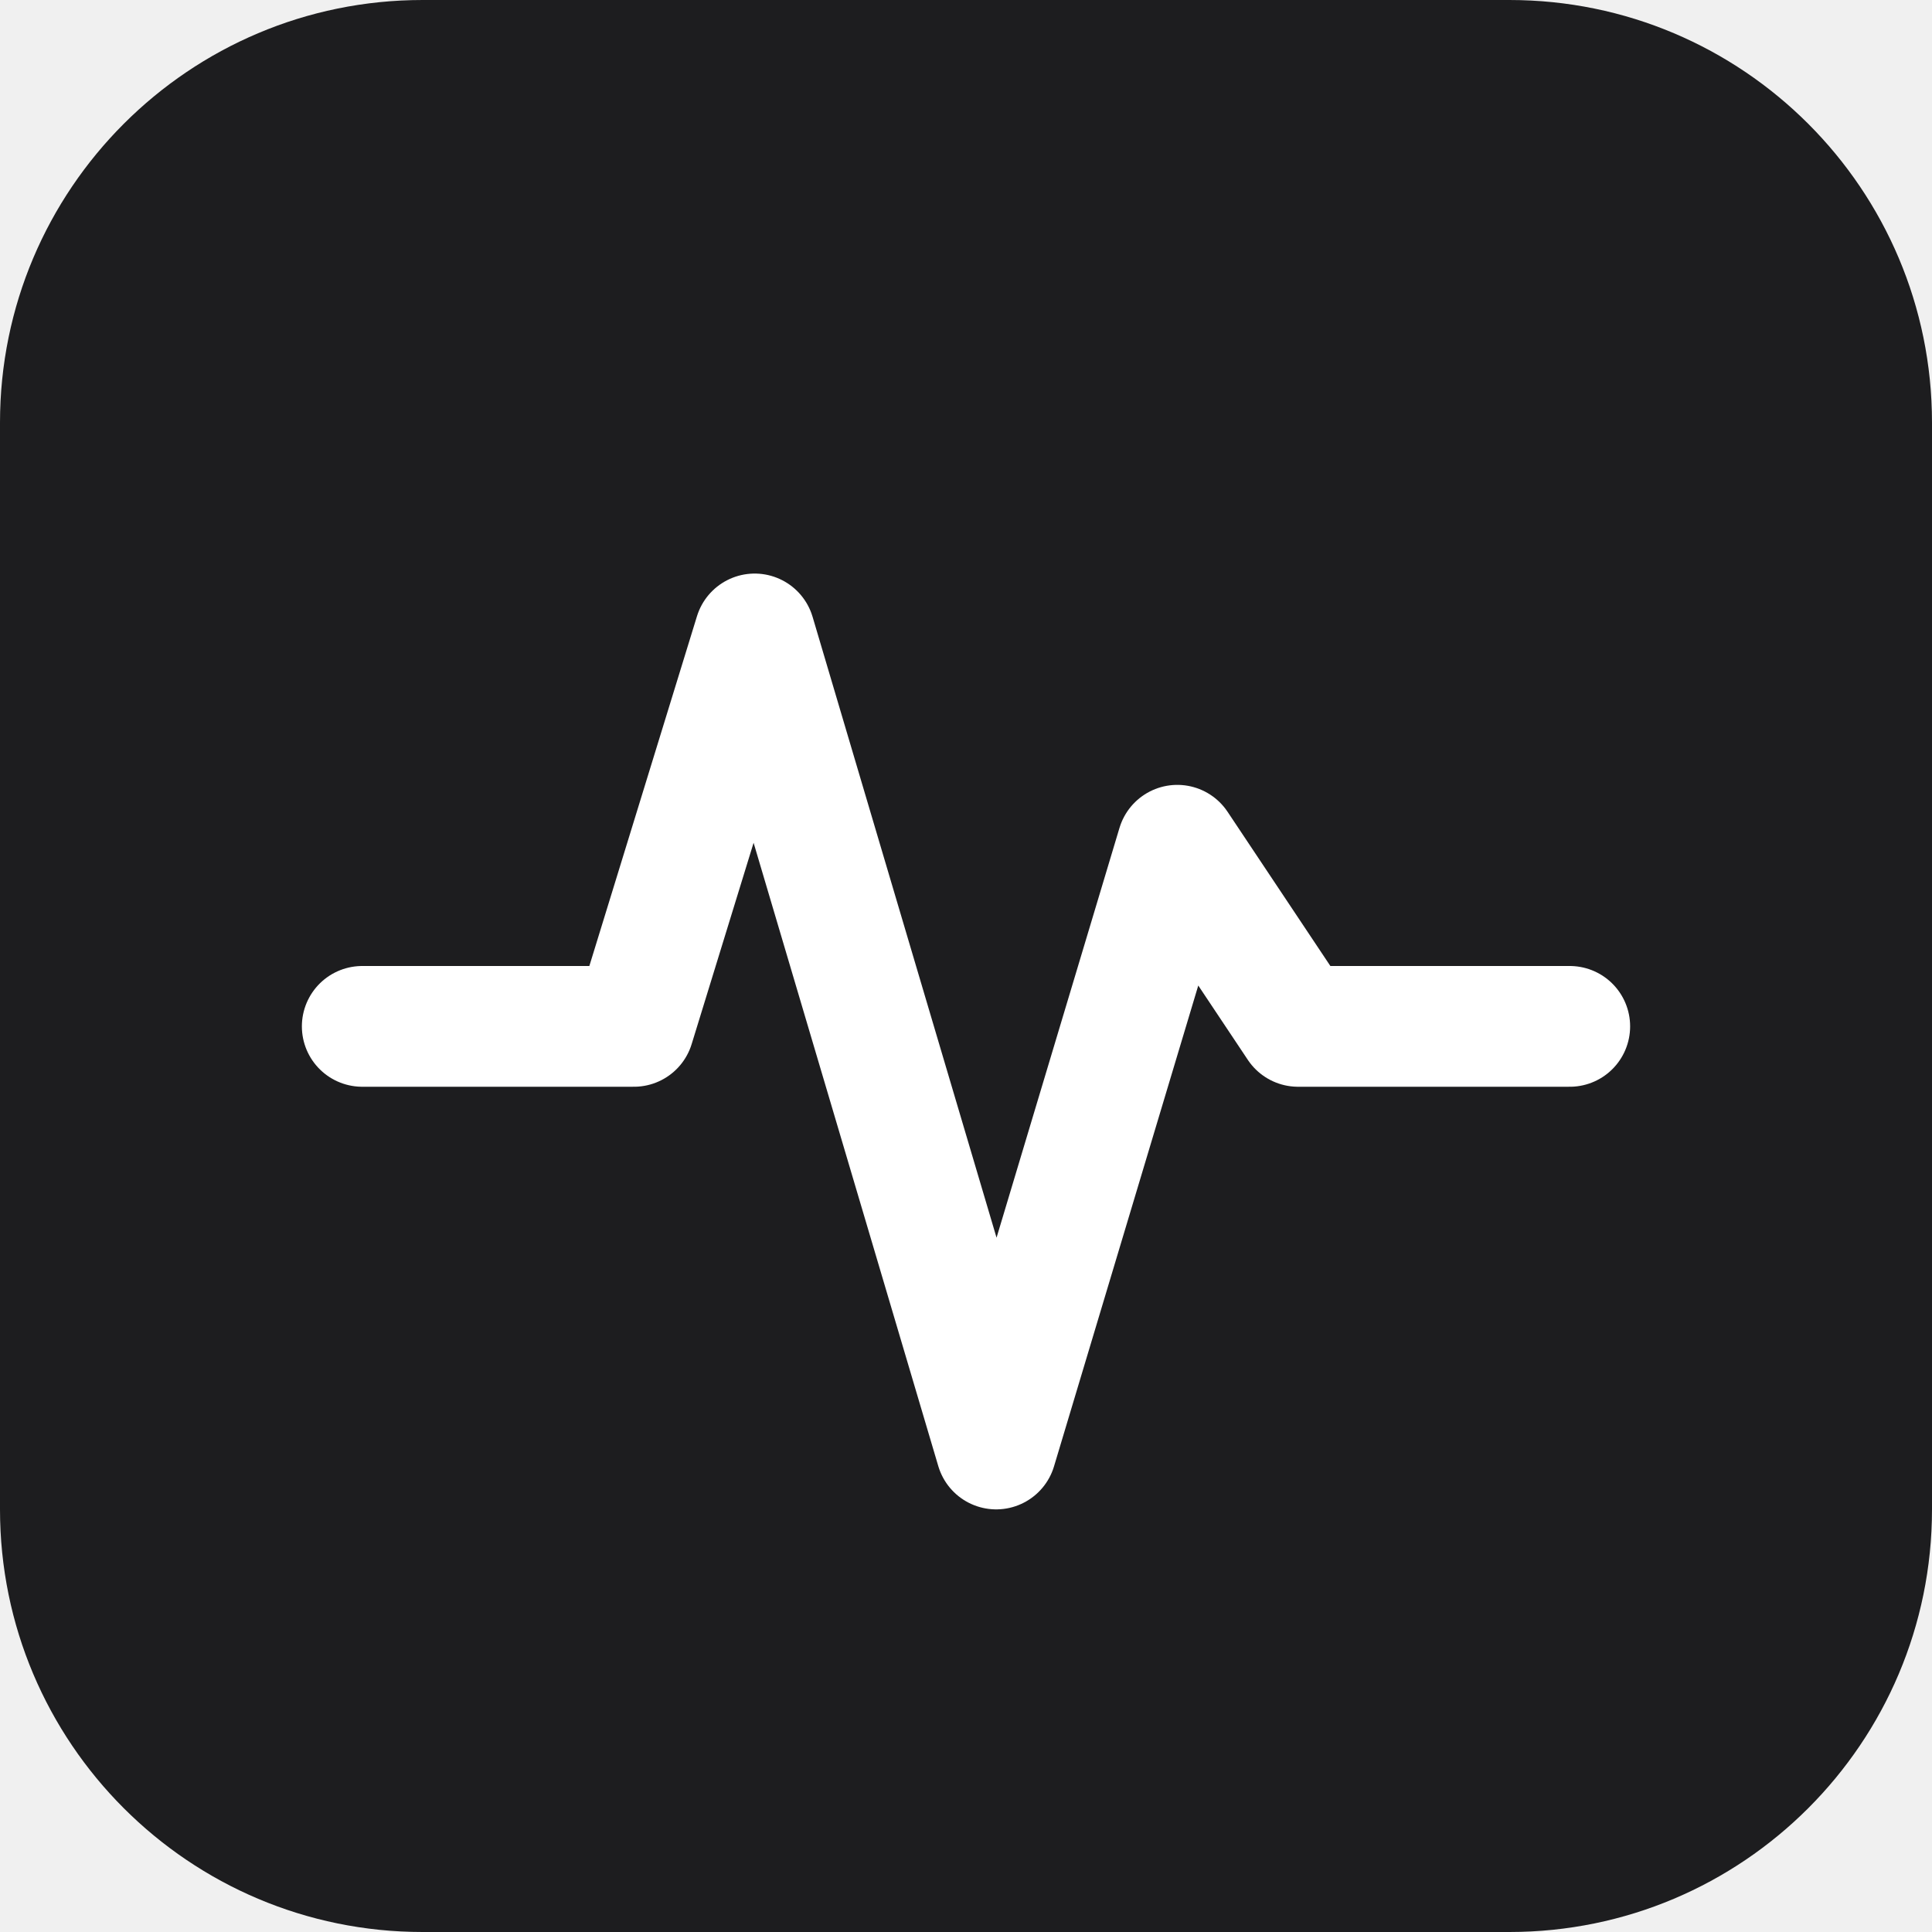
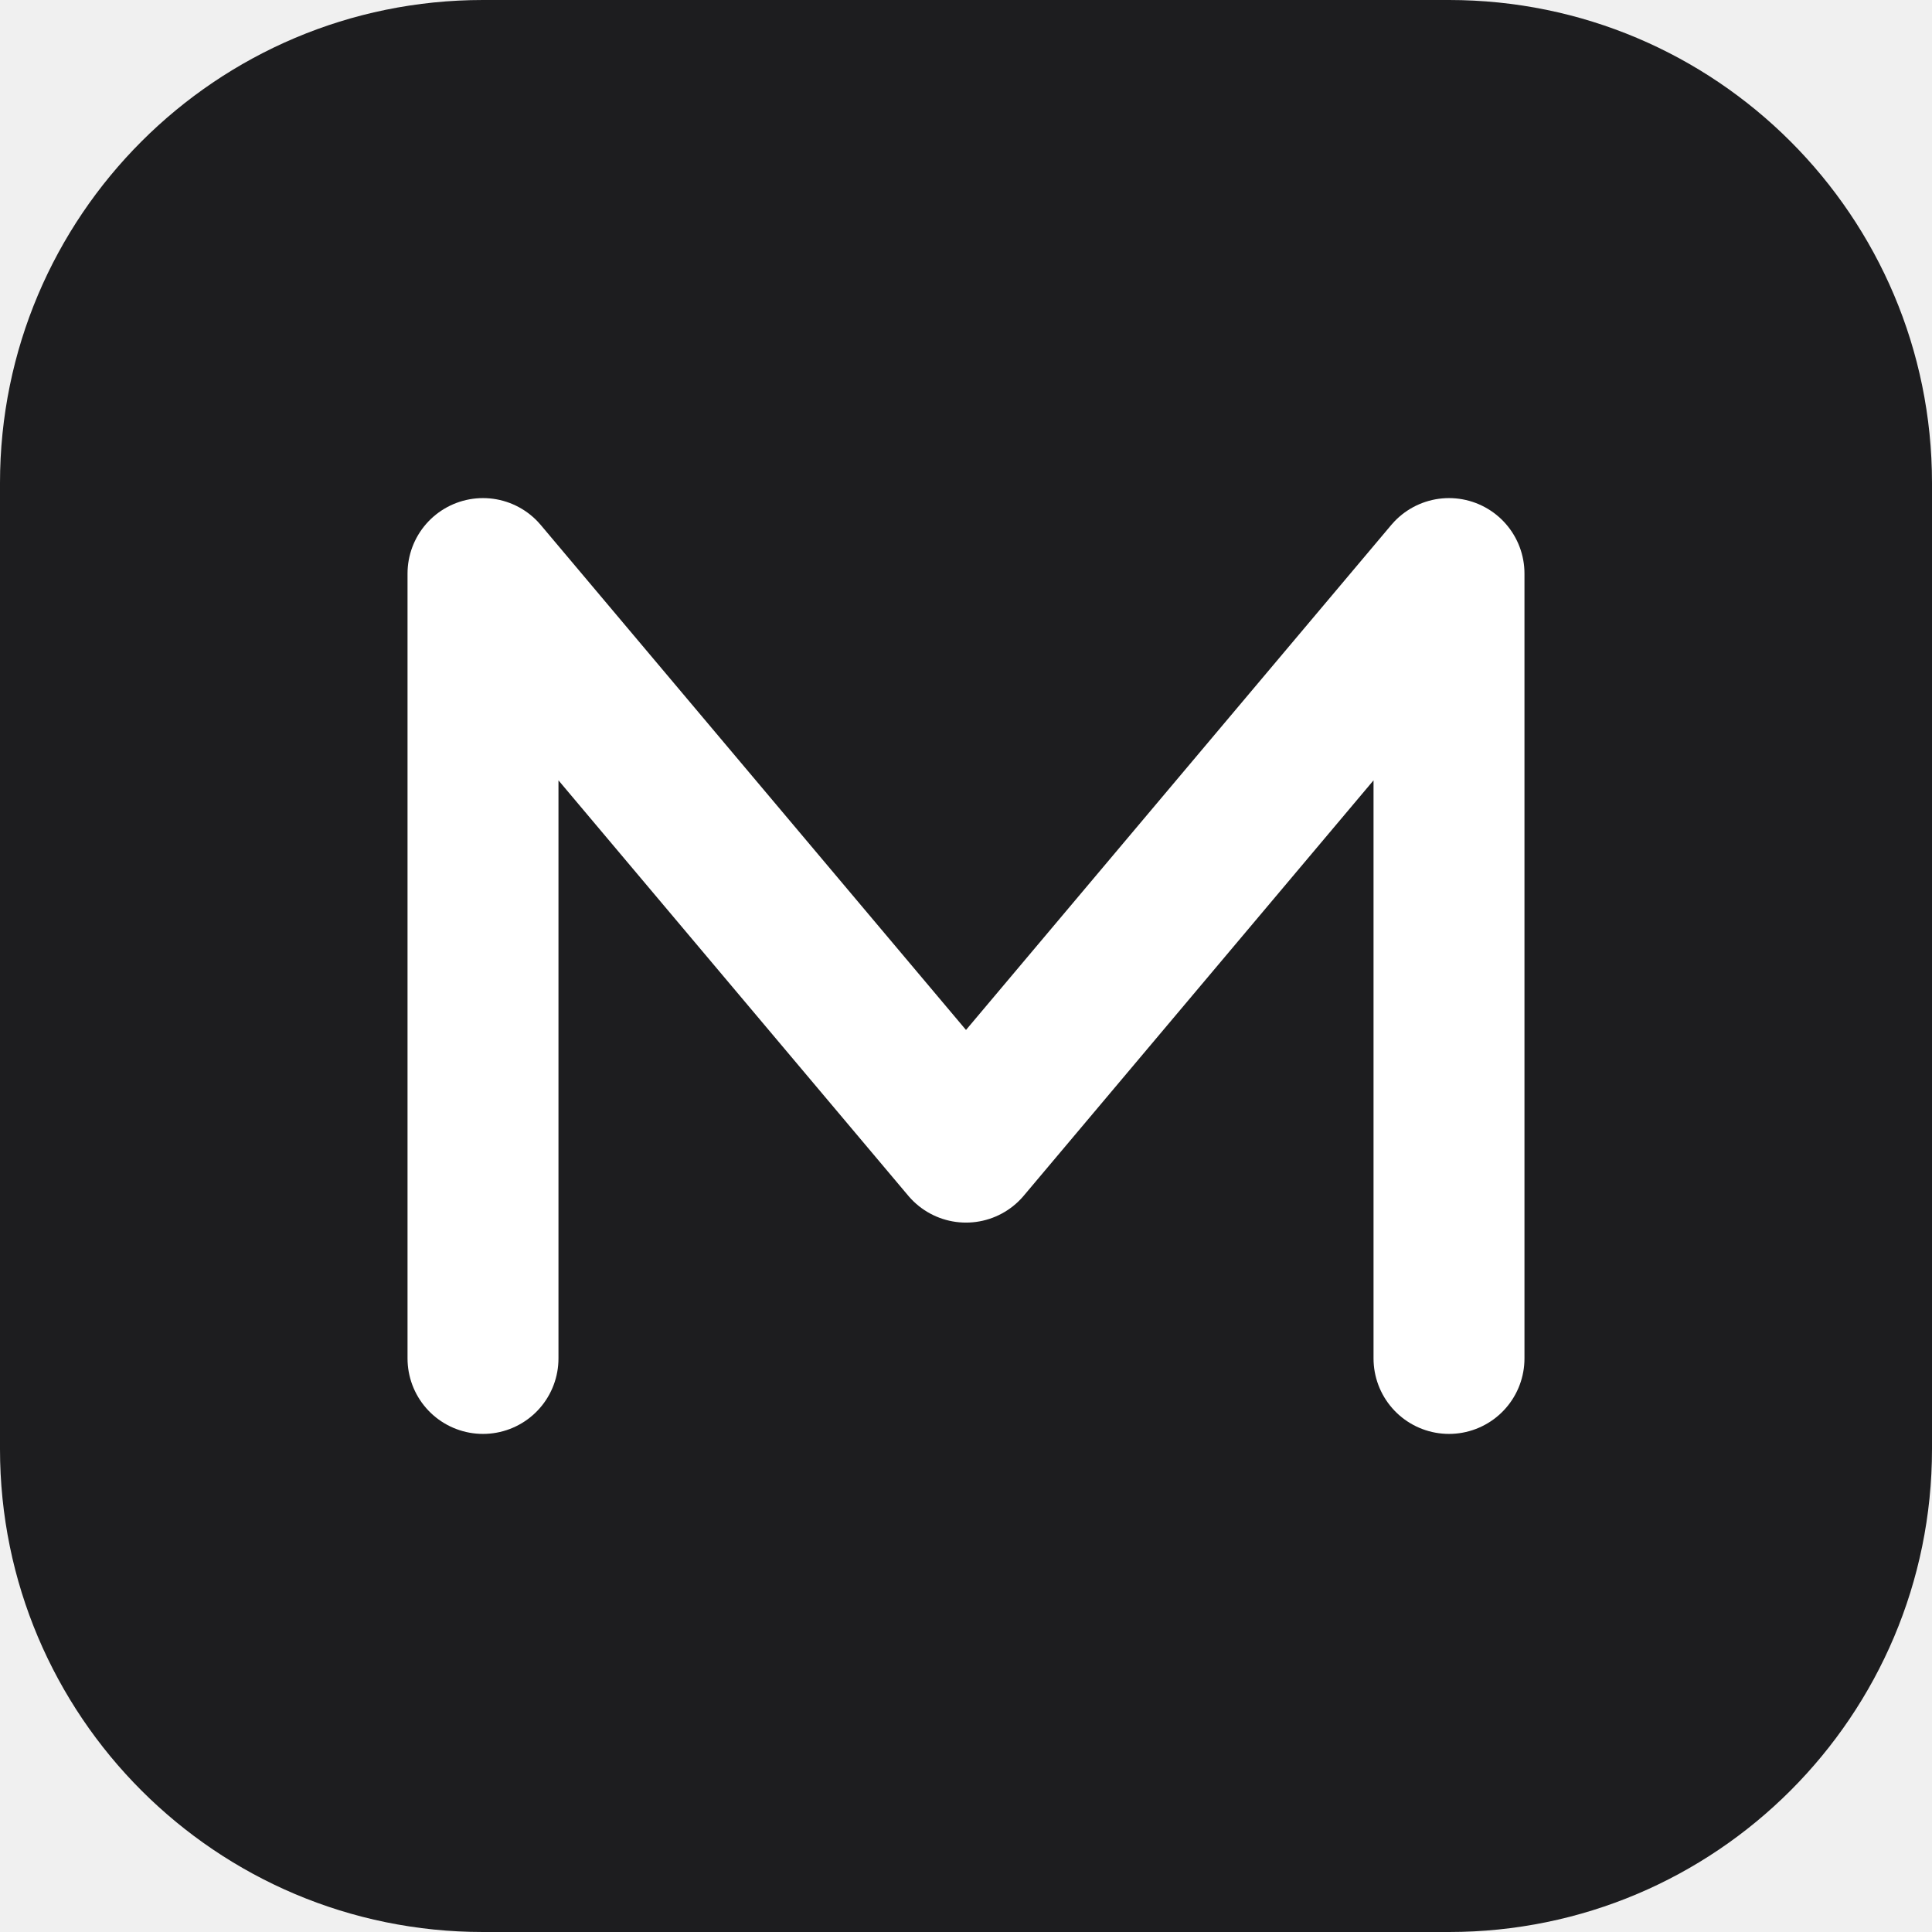
<svg xmlns="http://www.w3.org/2000/svg" viewBox="0 0 64 64" role="img">
-   <rect width="64" height="64" rx="14" fill="#1d1d1f" />
-   <path d="M12 34h9l4-13 8 27 6-20 4 6h9" fill="none" stroke="#fff" stroke-width="4" stroke-linecap="round" stroke-linejoin="round" />
+   <rect width="64" height="64" rx="16" fill="#1D1D1F" />
+   <path d="M16 45V19L32 38L48 19V45" fill="none" stroke="#fff" stroke-width="5" stroke-linecap="round" stroke-linejoin="round" />
</svg>
